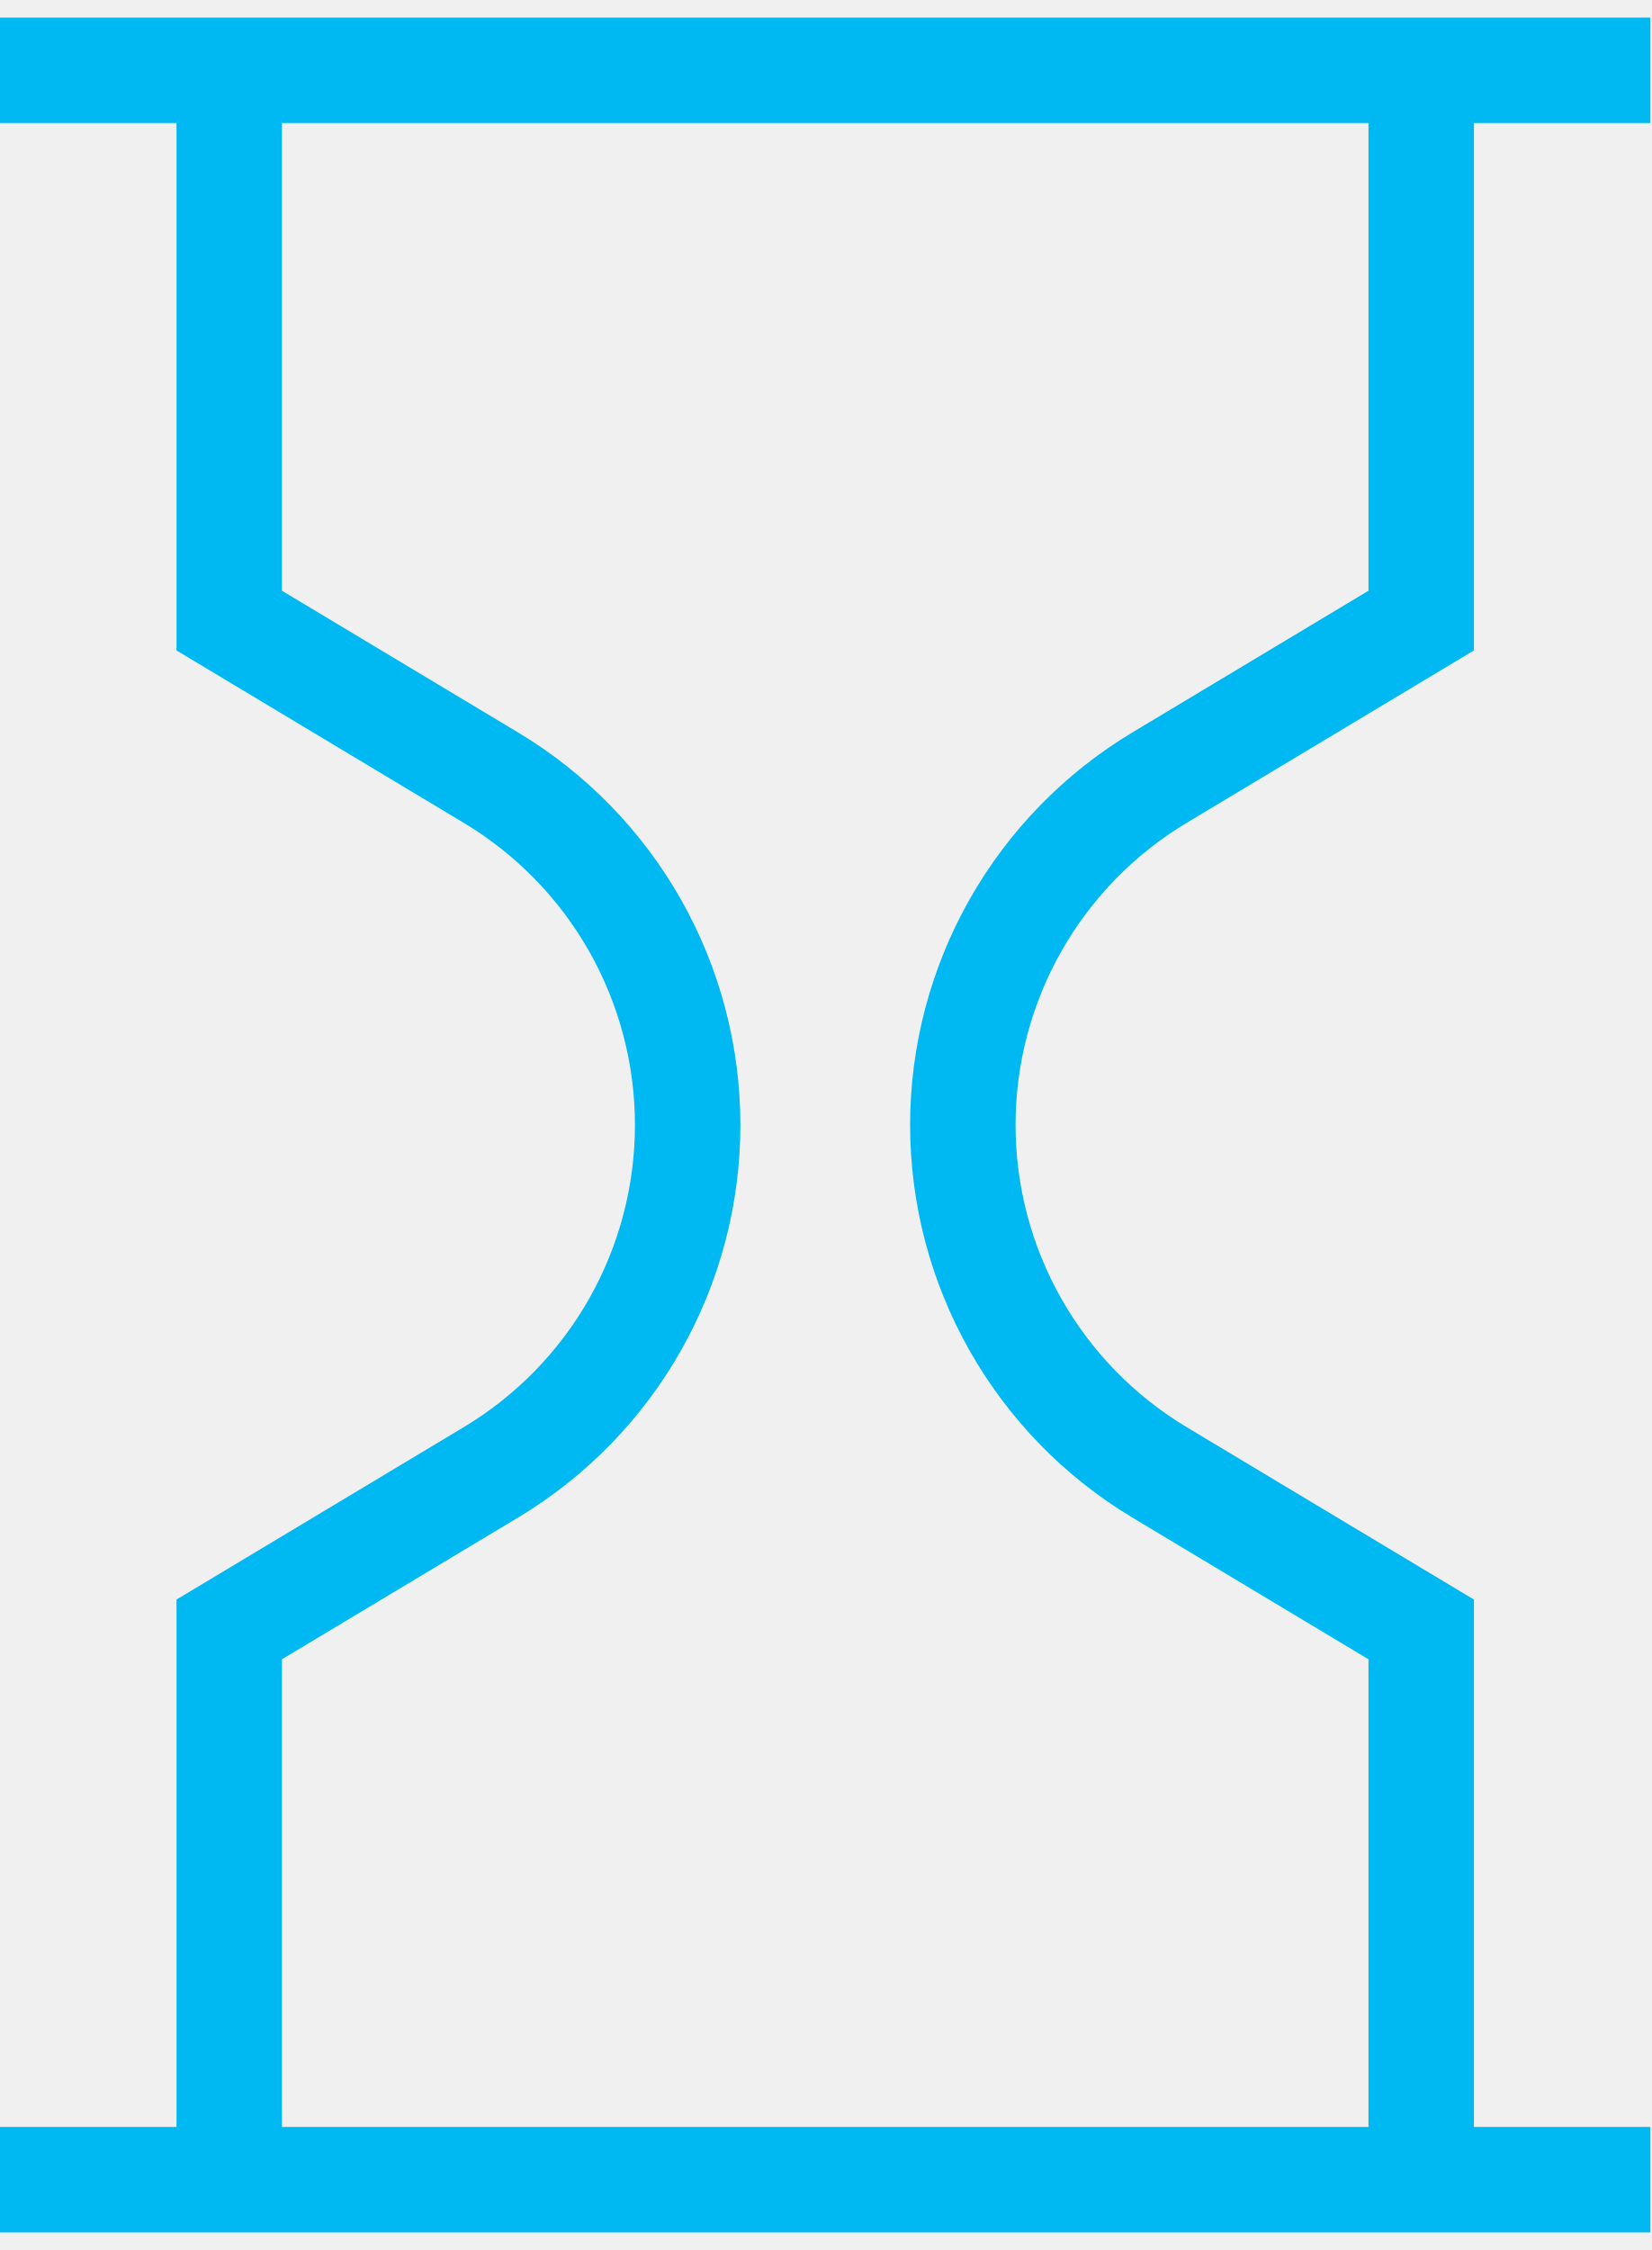
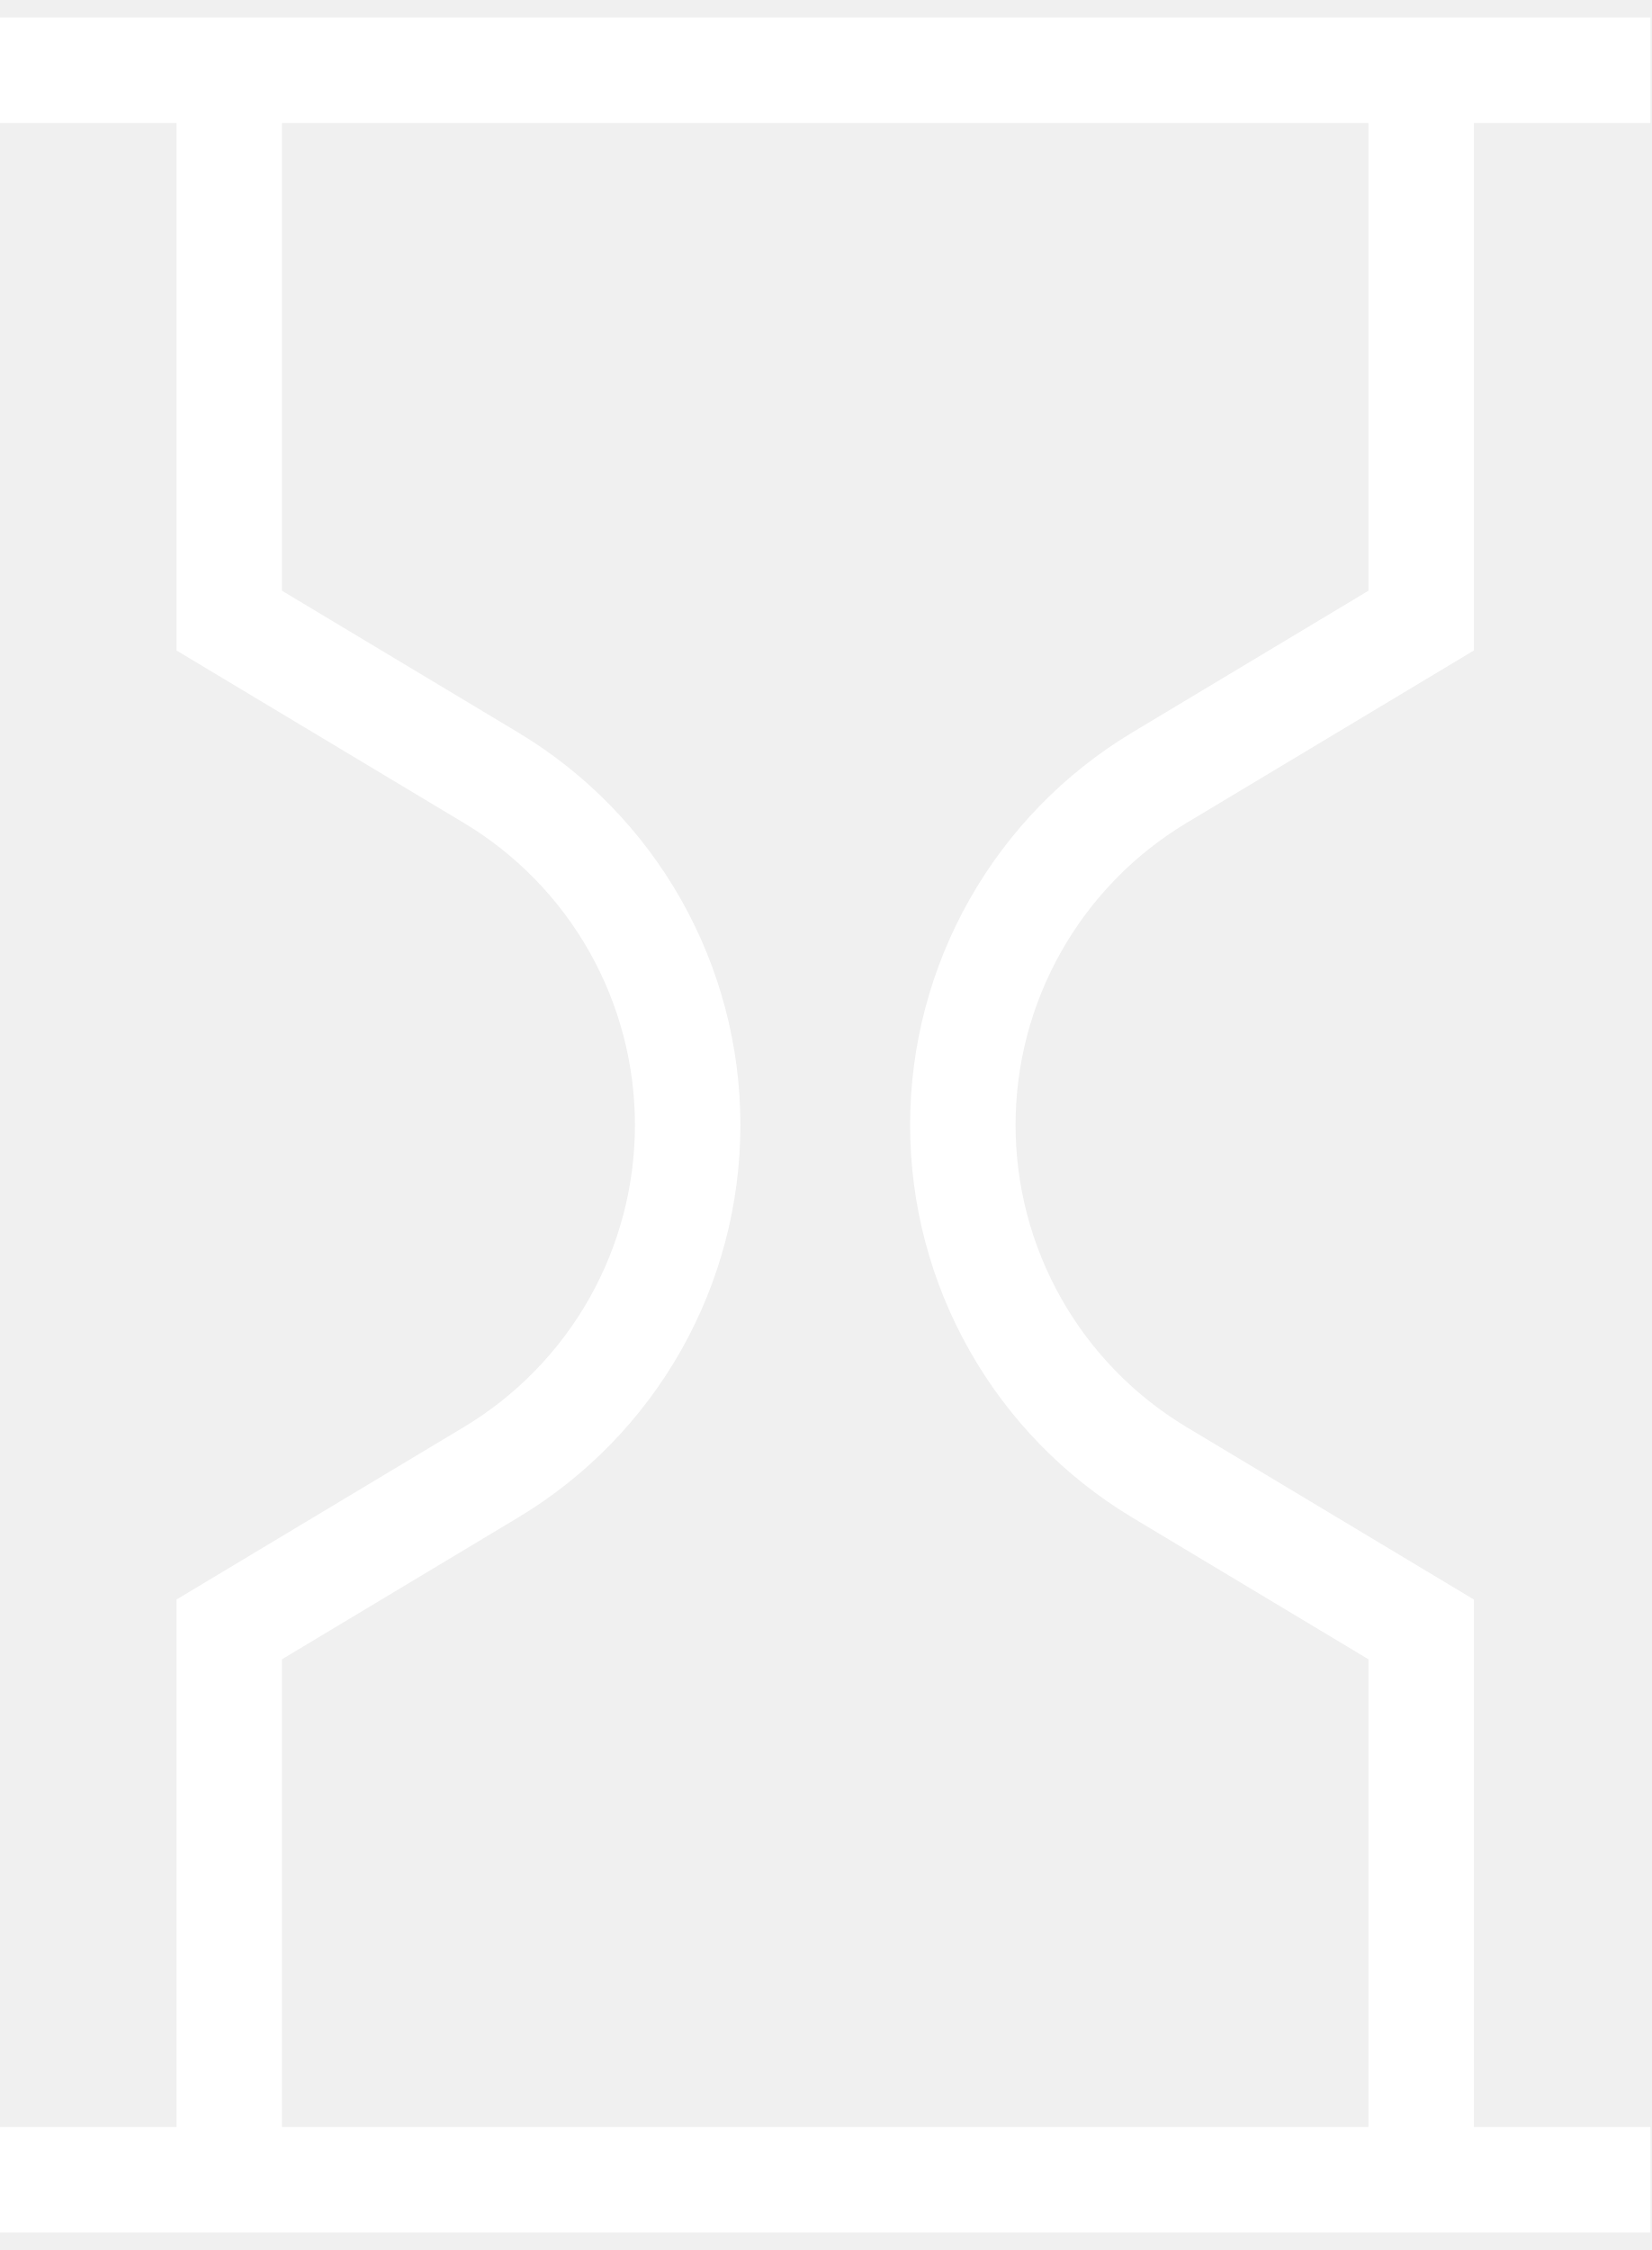
<svg xmlns="http://www.w3.org/2000/svg" width="47" height="64" viewBox="0 0 47 64" fill="none">
-   <path d="M0 2H46.956M0 62H46.956M6.522 62V46.348L13.972 41.877C15.678 40.853 17.089 39.406 18.07 37.675C19.049 35.944 19.565 33.989 19.565 32C19.565 30.011 19.049 28.056 18.07 26.325C17.089 24.594 15.678 23.147 13.972 22.123L6.522 17.652V2M40.435 2V17.652L32.984 22.123C31.279 23.147 29.868 24.595 28.889 26.326C27.909 28.056 27.394 30.011 27.394 32C27.394 33.989 27.909 35.944 28.889 37.674C29.868 39.405 31.279 40.853 32.984 41.877L40.435 46.348V62" stroke="#00B9F2" stroke-width="3" />
+   <path d="M0 2H46.956M0 62H46.956M6.522 62V46.348L13.972 41.877C15.678 40.853 17.089 39.406 18.07 37.675C19.049 35.944 19.565 33.989 19.565 32C19.565 30.011 19.049 28.056 18.07 26.325C17.089 24.594 15.678 23.147 13.972 22.123L6.522 17.652V2M40.435 2V17.652L32.984 22.123C31.279 23.147 29.868 24.595 28.889 26.326C27.909 28.056 27.394 30.011 27.394 32C27.394 33.989 27.909 35.944 28.889 37.674C29.868 39.405 31.279 40.853 32.984 41.877L40.435 46.348V62" stroke="white" stroke-width="3" />
</svg>
